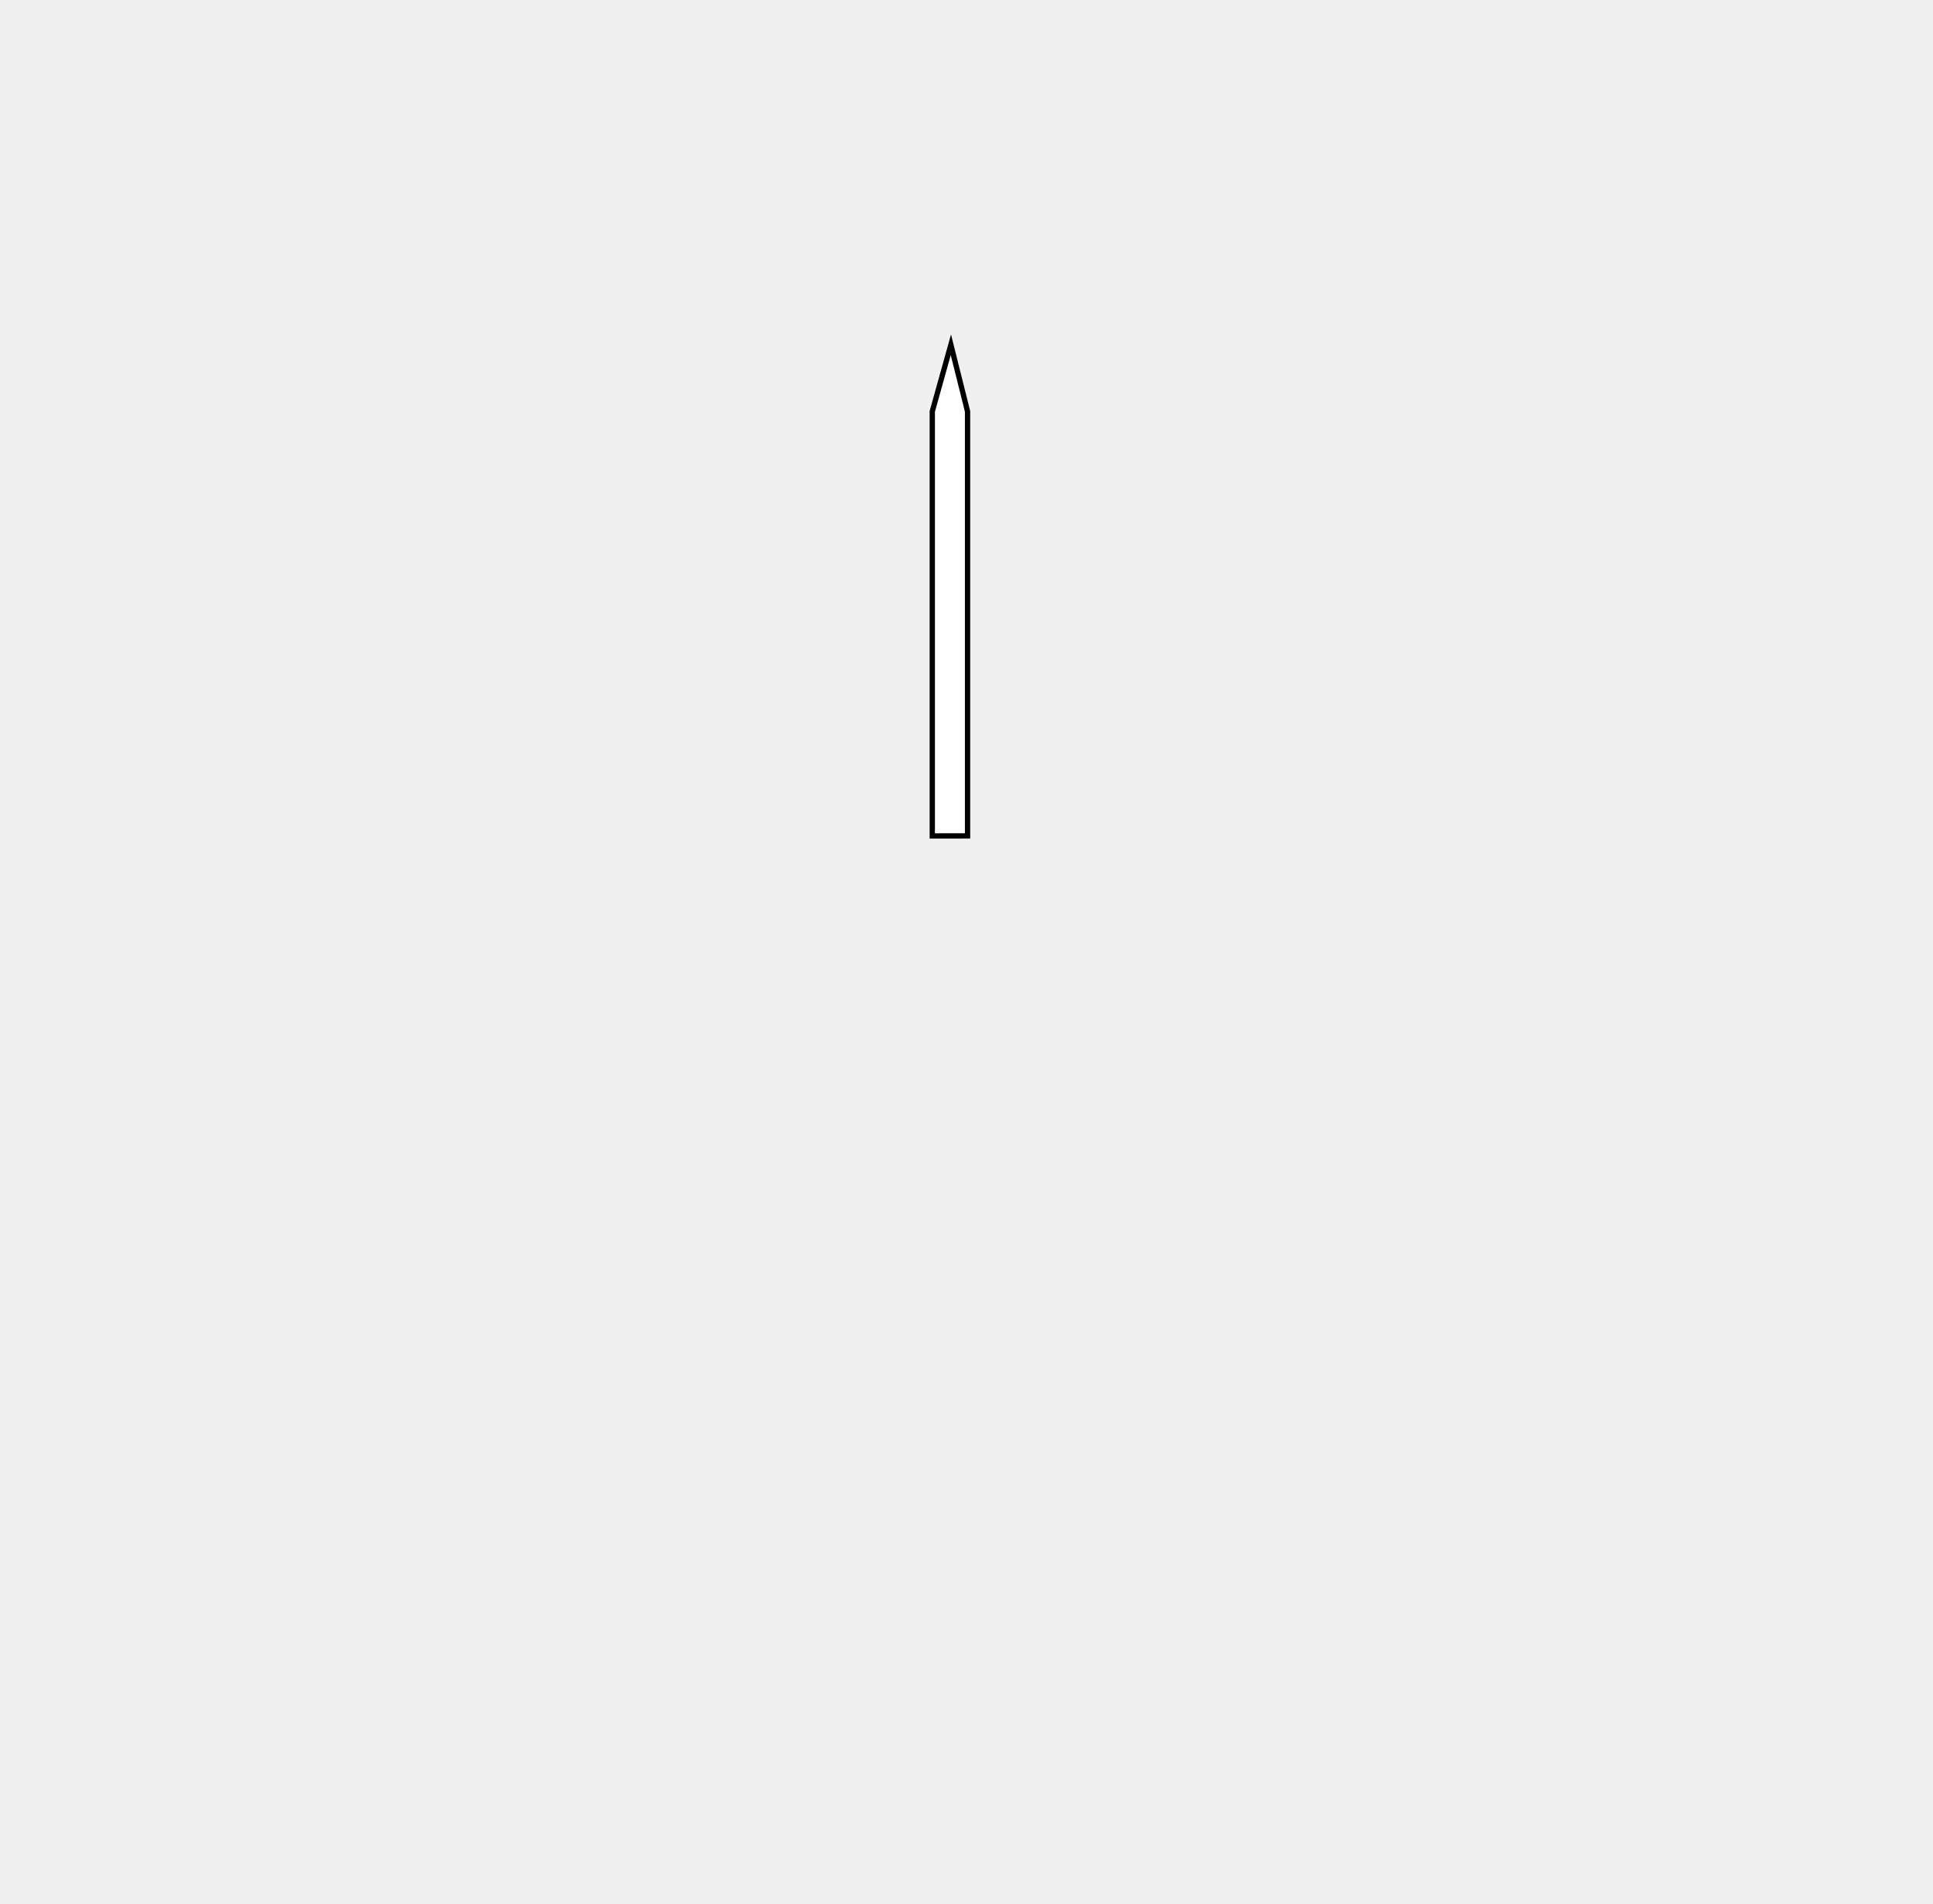
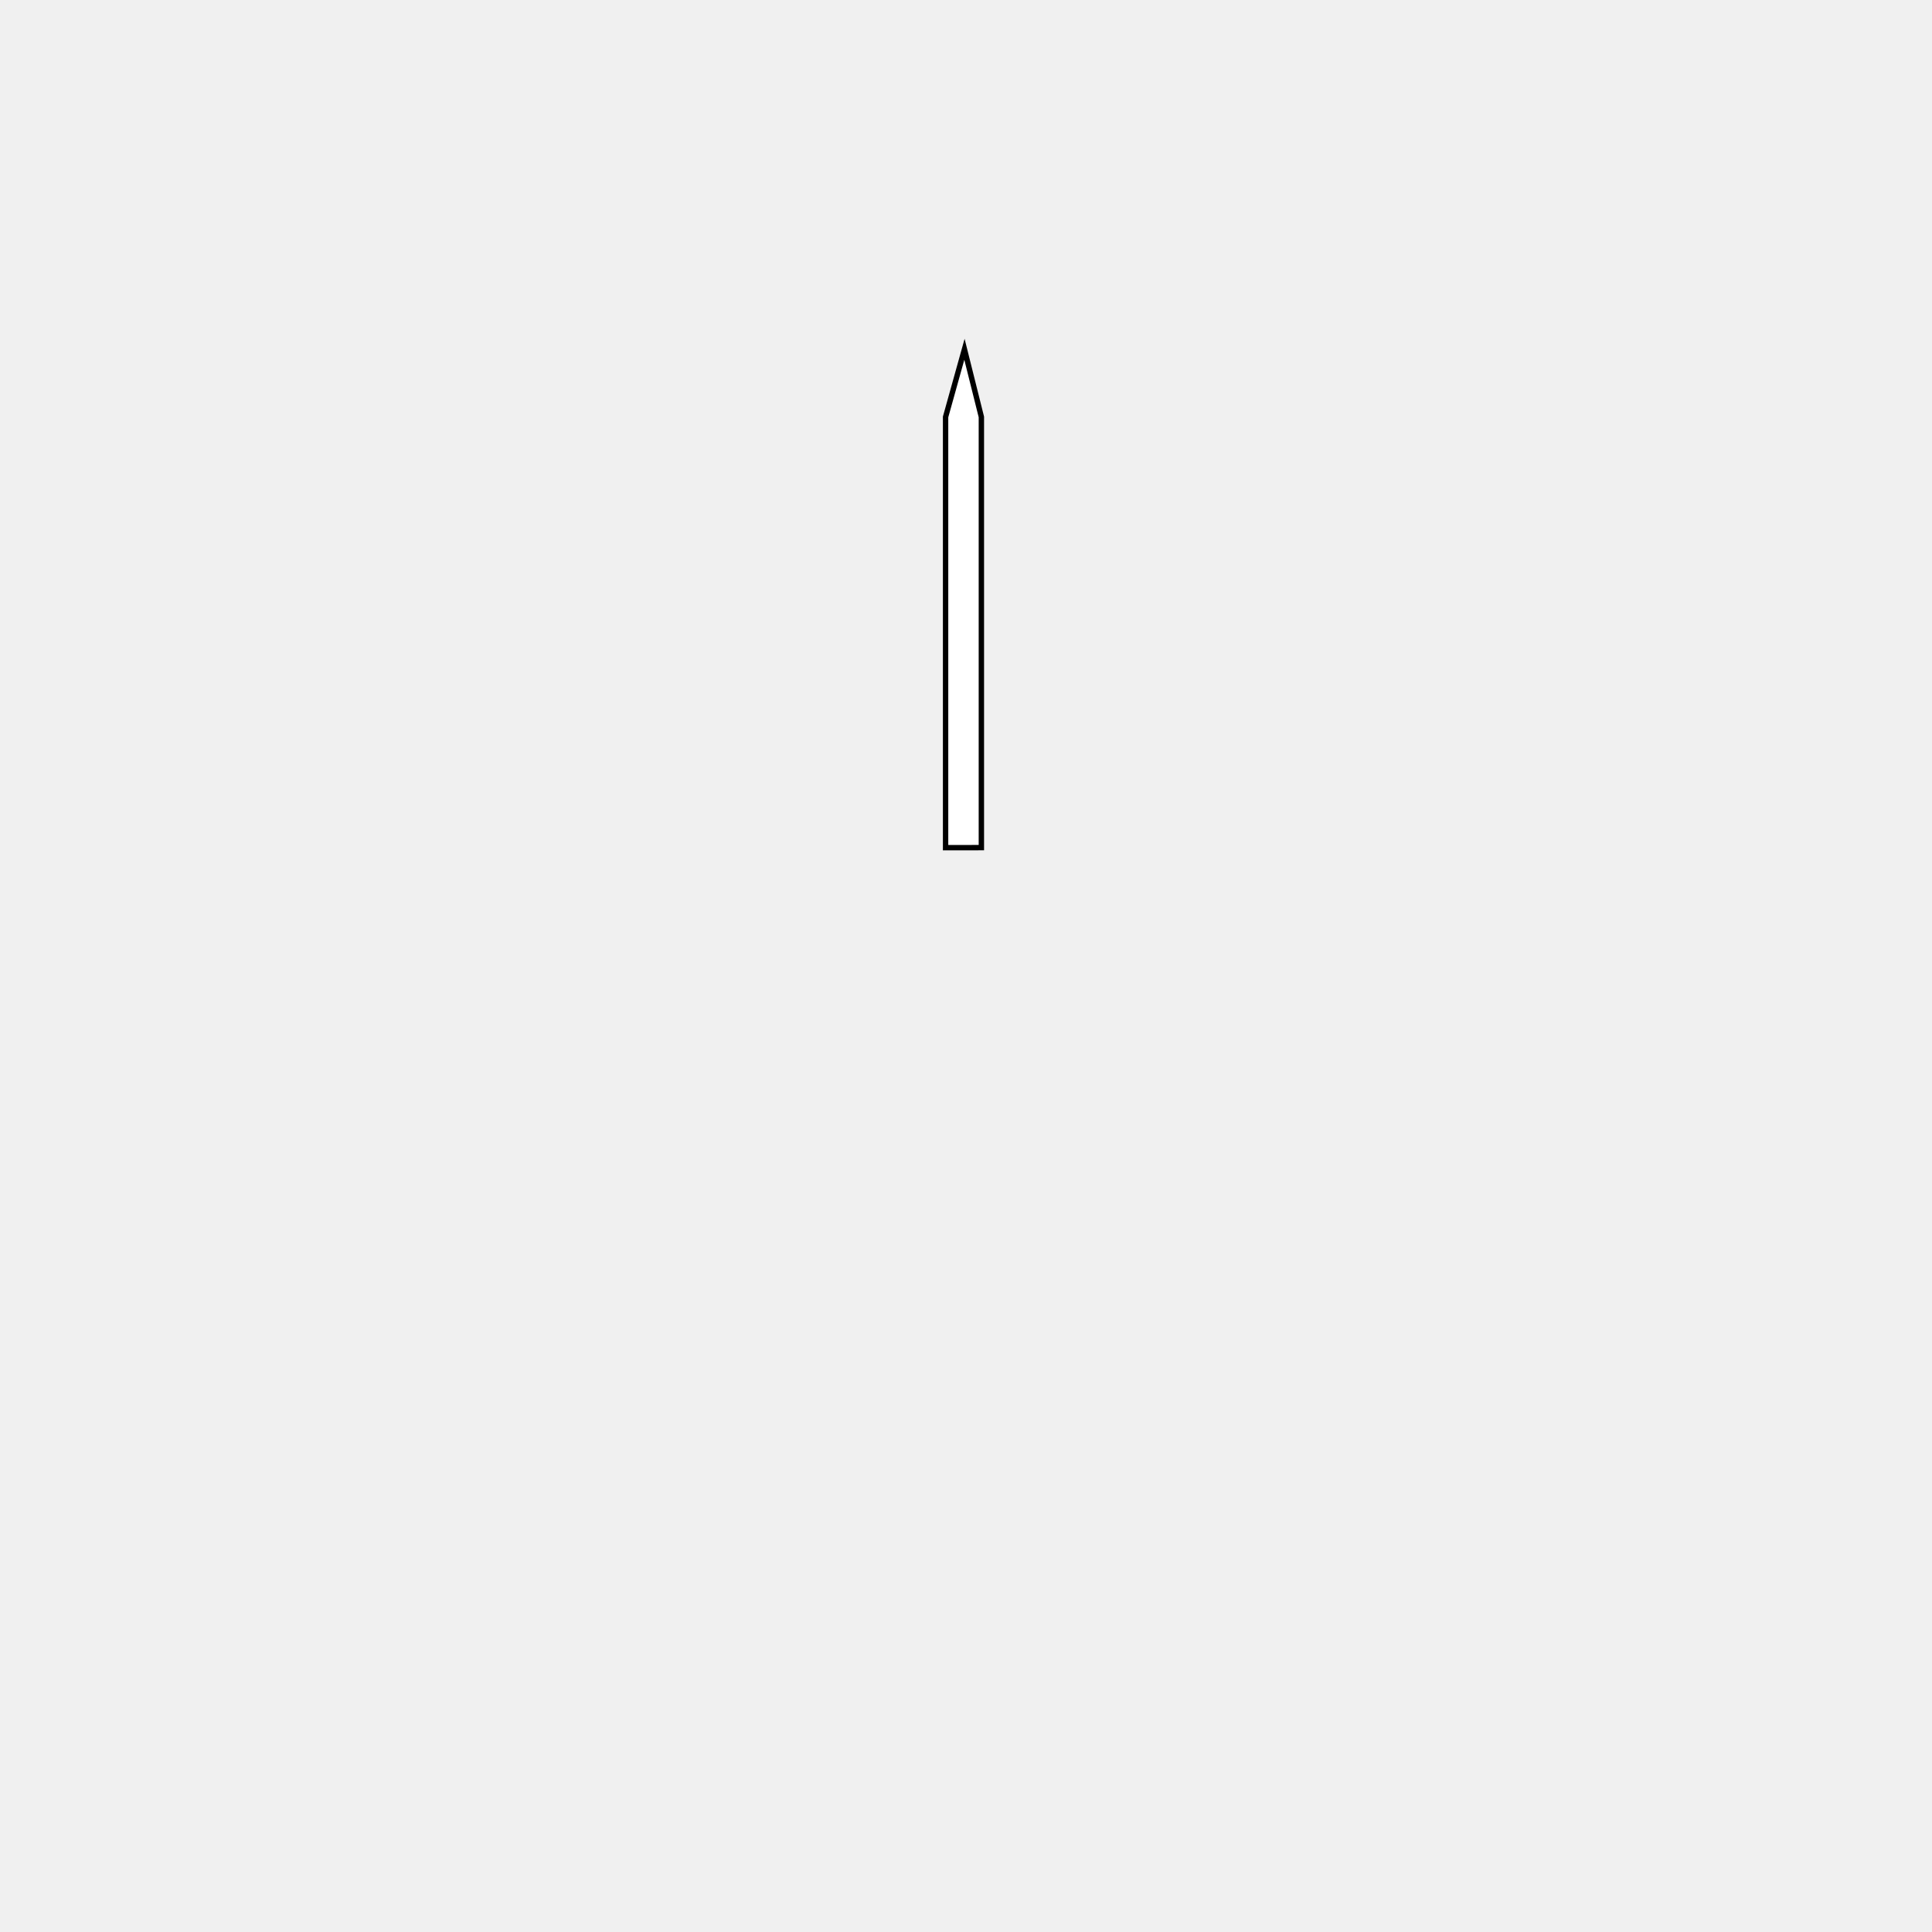
- <svg xmlns="http://www.w3.org/2000/svg" version="1.1" x="0px" y="0px" width="182.707px" height="180px" viewBox="0 0 182.707 180" enable-background="new 0 0 182.707 180" xml:space="preserve">
+ <svg xmlns="http://www.w3.org/2000/svg" version="1.1" x="0px" y="0px" width="180px" height="180px" viewBox="0 0 180 180" enable-background="new 0 0 180 180" xml:space="preserve">
  <g id="base" display="none">
-     <polygon display="inline" fill="#414042" points="62.899,174.151 18.804,142.115 1.961,90.279 18.804,38.442 62.899,6.405    117.402,6.405 161.497,38.442 178.34,90.279 161.497,142.115 117.402,174.151  " />
-     <circle display="inline" stroke="#282829" stroke-width="5" stroke-miterlimit="10" cx="89.716" cy="90.362" r="70.168" />
+     <polygon display="inline" fill="#414042" points="62.947,173.631 18.852,141.595 2.009,89.759 18.852,37.922 62.947,5.885    117.45,5.885 161.544,37.922 178.388,89.759 161.544,141.595 117.45,173.631  " />
+     <circle display="inline" stroke="#282829" stroke-width="5" stroke-miterlimit="10" cx="89.764" cy="89.842" r="70.168" />
    <g display="inline">
-       <path fill="none" stroke="#FFFFFF" stroke-width="1.5" stroke-miterlimit="10" d="M51.616,37.709" />
-       <path fill="none" stroke="#FFFFFF" stroke-width="1.5" stroke-miterlimit="10" d="M128.39,143.375" />
-       <line fill="none" stroke="#FFFFFF" stroke-width="0.5" stroke-miterlimit="10" x1="134.708" y1="138.147" x2="45.296" y2="42.937" />
-       <line fill="none" stroke="#FFFFFF" stroke-width="0.5" stroke-miterlimit="10" x1="140.321" y1="132.169" x2="39.681" y2="48.915" />
-       <line fill="none" stroke="#FFFFFF" stroke-width="0.5" stroke-miterlimit="10" x1="145.142" y1="125.535" x2="34.86" y2="55.55" />
-       <line fill="none" stroke="#FFFFFF" stroke-width="0.5" stroke-miterlimit="10" x1="149.092" y1="118.348" x2="30.909" y2="62.738" />
-       <path fill="none" stroke="#FFFFFF" stroke-width="1.5" stroke-miterlimit="10" d="M27.89,70.363" />
-       <path fill="none" stroke="#FFFFFF" stroke-width="1.5" stroke-miterlimit="10" d="M152.112,110.723" />
-       <line fill="none" stroke="#FFFFFF" stroke-width="0.5" stroke-miterlimit="10" x1="121.467" y1="147.769" x2="58.541" y2="33.314" />
-       <line fill="none" stroke="#FFFFFF" stroke-width="0.5" stroke-miterlimit="10" x1="154.152" y1="102.779" x2="25.85" y2="78.307" />
-       <line fill="none" stroke="#FFFFFF" stroke-width="0.5" stroke-miterlimit="10" x1="155.179" y1="94.641" x2="24.822" y2="86.443" />
-       <line fill="none" stroke="#FFFFFF" stroke-width="0.5" stroke-miterlimit="10" x1="155.179" y1="86.439" x2="24.822" y2="94.644" />
-       <path fill="none" stroke="#FFFFFF" stroke-miterlimit="10" d="M27.89,110.724" />
-       <path fill="none" stroke="#FFFFFF" stroke-miterlimit="10" d="M152.112,70.358" />
-       <line fill="none" stroke="#FFFFFF" stroke-width="0.5" stroke-miterlimit="10" x1="154.152" y1="78.302" x2="25.85" y2="102.78" />
-       <line fill="none" stroke="#FFFFFF" stroke-width="0.5" stroke-miterlimit="10" x1="149.092" y1="62.733" x2="30.909" y2="118.349" />
-       <line fill="none" stroke="#FFFFFF" stroke-width="0.5" stroke-miterlimit="10" x1="145.142" y1="55.546" x2="34.86" y2="125.536" />
-       <line fill="none" stroke="#FFFFFF" stroke-width="0.5" stroke-miterlimit="10" x1="140.319" y1="48.912" x2="39.681" y2="132.171" />
-       <line fill="none" stroke="#FFFFFF" stroke-width="0.5" stroke-miterlimit="10" x1="134.704" y1="42.934" x2="45.294" y2="138.15" />
-       <path fill="none" stroke="#FFFFFF" stroke-width="0.5" stroke-miterlimit="10" d="M51.612,143.378" />
-       <line fill="none" stroke="#FFFFFF" stroke-width="0.5" stroke-miterlimit="10" x1="121.458" y1="33.313" x2="58.536" y2="147.774" />
-       <line fill="none" stroke="#FFFFFF" stroke-width="0.5" stroke-miterlimit="10" x1="114.038" y1="29.823" x2="65.957" y2="151.267" />
-       <line fill="none" stroke="#FFFFFF" stroke-width="0.5" stroke-miterlimit="10" x1="106.238" y1="27.288" x2="73.756" y2="153.801" />
-       <line fill="none" stroke="#FFFFFF" stroke-width="0.5" stroke-miterlimit="10" x1="98.182" y1="25.751" x2="81.812" y2="155.338" />
-       <line fill="none" stroke="#FFFFFF" stroke-width="0.5" stroke-miterlimit="10" x1="65.958" y1="29.826" x2="114.036" y2="151.271" />
-       <path fill="none" stroke="#FFFFFF" stroke-width="0.5" stroke-miterlimit="10" d="M89.996,155.854" />
-       <path fill="none" stroke="#FFFFFF" stroke-width="0.5" stroke-miterlimit="10" d="M89.998,25.238" />
-       <line fill="none" stroke="#FFFFFF" stroke-width="0.5" stroke-miterlimit="10" x1="98.19" y1="155.343" x2="81.825" y2="25.75" />
-       <line fill="none" stroke="#FFFFFF" stroke-width="0.5" stroke-miterlimit="10" x1="73.758" y1="27.291" x2="106.236" y2="153.804" />
+       <path fill="none" stroke="#FFFFFF" stroke-width="1.5" stroke-miterlimit="10" d="M51.664,37.189" />
+       <path fill="none" stroke="#FFFFFF" stroke-width="1.5" stroke-miterlimit="10" d="M128.438,142.855" />
+       <line fill="none" stroke="#FFFFFF" stroke-width="0.5" stroke-miterlimit="10" x1="134.755" y1="137.627" x2="45.344" y2="42.417" />
+       <line fill="none" stroke="#FFFFFF" stroke-width="0.5" stroke-miterlimit="10" x1="140.369" y1="131.649" x2="39.729" y2="48.395" />
+       <line fill="none" stroke="#FFFFFF" stroke-width="0.5" stroke-miterlimit="10" x1="145.189" y1="125.015" x2="34.908" y2="55.03" />
+       <line fill="none" stroke="#FFFFFF" stroke-width="0.5" stroke-miterlimit="10" x1="149.14" y1="117.828" x2="30.957" y2="62.218" />
+       <path fill="none" stroke="#FFFFFF" stroke-width="1.5" stroke-miterlimit="10" d="M27.938,69.843" />
+       <path fill="none" stroke="#FFFFFF" stroke-width="1.5" stroke-miterlimit="10" d="M152.16,110.203" />
+       <line fill="none" stroke="#FFFFFF" stroke-width="0.5" stroke-miterlimit="10" x1="121.515" y1="147.249" x2="58.588" y2="32.794" />
+       <line fill="none" stroke="#FFFFFF" stroke-width="0.5" stroke-miterlimit="10" x1="154.2" y1="102.259" x2="25.898" y2="77.787" />
+       <line fill="none" stroke="#FFFFFF" stroke-width="0.5" stroke-miterlimit="10" x1="155.227" y1="94.121" x2="24.87" y2="85.923" />
+       <line fill="none" stroke="#FFFFFF" stroke-width="0.5" stroke-miterlimit="10" x1="155.227" y1="85.919" x2="24.87" y2="94.124" />
+       <path fill="none" stroke="#FFFFFF" stroke-miterlimit="10" d="M27.938,110.204" />
+       <path fill="none" stroke="#FFFFFF" stroke-miterlimit="10" d="M152.16,69.838" />
+       <line fill="none" stroke="#FFFFFF" stroke-width="0.5" stroke-miterlimit="10" x1="154.2" y1="77.782" x2="25.898" y2="102.26" />
+       <line fill="none" stroke="#FFFFFF" stroke-width="0.5" stroke-miterlimit="10" x1="149.14" y1="62.213" x2="30.957" y2="117.829" />
+       <line fill="none" stroke="#FFFFFF" stroke-width="0.5" stroke-miterlimit="10" x1="145.189" y1="55.026" x2="34.908" y2="125.016" />
+       <line fill="none" stroke="#FFFFFF" stroke-width="0.5" stroke-miterlimit="10" x1="140.367" y1="48.392" x2="39.729" y2="131.651" />
+       <line fill="none" stroke="#FFFFFF" stroke-width="0.5" stroke-miterlimit="10" x1="134.751" y1="42.414" x2="45.342" y2="137.63" />
+       <path fill="none" stroke="#FFFFFF" stroke-width="0.5" stroke-miterlimit="10" d="M51.66,142.858" />
+       <line fill="none" stroke="#FFFFFF" stroke-width="0.5" stroke-miterlimit="10" x1="121.506" y1="32.793" x2="58.583" y2="147.254" />
+       <line fill="none" stroke="#FFFFFF" stroke-width="0.5" stroke-miterlimit="10" x1="114.085" y1="29.303" x2="66.004" y2="150.747" />
+       <line fill="none" stroke="#FFFFFF" stroke-width="0.5" stroke-miterlimit="10" x1="106.286" y1="26.768" x2="73.804" y2="153.281" />
+       <line fill="none" stroke="#FFFFFF" stroke-width="0.5" stroke-miterlimit="10" x1="98.23" y1="25.231" x2="81.859" y2="154.818" />
+       <line fill="none" stroke="#FFFFFF" stroke-width="0.5" stroke-miterlimit="10" x1="66.006" y1="29.306" x2="114.083" y2="150.75" />
+       <path fill="none" stroke="#FFFFFF" stroke-width="0.5" stroke-miterlimit="10" d="M90.044,155.333" />
+       <path fill="none" stroke="#FFFFFF" stroke-width="0.5" stroke-miterlimit="10" d="M90.046,24.718" />
+       <line fill="none" stroke="#FFFFFF" stroke-width="0.5" stroke-miterlimit="10" x1="98.238" y1="154.823" x2="81.873" y2="25.23" />
+       <line fill="none" stroke="#FFFFFF" stroke-width="0.5" stroke-miterlimit="10" x1="73.806" y1="26.771" x2="106.284" y2="153.284" />
    </g>
-     <circle display="inline" cx="89.826" cy="90.021" r="59.646" />
+     <circle display="inline" cx="89.874" cy="89.501" r="59.646" />
    <g display="inline">
-       <line fill="none" stroke="#FFFFFF" stroke-width="1.5" stroke-miterlimit="10" x1="128.344" y1="143.191" x2="51.57" y2="37.525" />
-       <path fill="none" stroke="#FFFFFF" stroke-width="1.5" stroke-miterlimit="10" d="M45.25,42.753" />
-       <path fill="none" stroke="#FFFFFF" stroke-width="1.5" stroke-miterlimit="10" d="M134.662,137.963" />
-       <path fill="none" stroke="#FFFFFF" stroke-width="1.5" stroke-miterlimit="10" d="M39.635,48.731" />
-       <path fill="none" stroke="#FFFFFF" stroke-width="1.5" stroke-miterlimit="10" d="M140.275,131.985" />
-       <path fill="none" stroke="#FFFFFF" stroke-width="1.5" stroke-miterlimit="10" d="M34.814,55.366" />
-       <path fill="none" stroke="#FFFFFF" stroke-width="1.5" stroke-miterlimit="10" d="M145.096,125.351" />
-       <path fill="none" stroke="#FFFFFF" stroke-width="1.5" stroke-miterlimit="10" d="M30.864,62.554" />
-       <path fill="none" stroke="#FFFFFF" stroke-width="1.5" stroke-miterlimit="10" d="M149.046,118.165" />
-       <line fill="none" stroke="#FFFFFF" stroke-width="1.5" stroke-miterlimit="10" x1="152.066" y1="110.539" x2="27.844" y2="70.18" />
-       <path fill="none" stroke="#FFFFFF" stroke-width="1.5" stroke-miterlimit="10" d="M58.495,33.131" />
-       <path fill="none" stroke="#FFFFFF" stroke-width="1.5" stroke-miterlimit="10" d="M121.421,147.585" />
-       <path fill="none" stroke="#FFFFFF" stroke-width="1.5" stroke-miterlimit="10" d="M25.805,78.124" />
-       <path fill="none" stroke="#FFFFFF" stroke-width="1.5" stroke-miterlimit="10" d="M154.107,102.595" />
-       <path fill="none" stroke="#FFFFFF" stroke-width="1.5" stroke-miterlimit="10" d="M24.777,86.26" />
-       <path fill="none" stroke="#FFFFFF" stroke-width="1.5" stroke-miterlimit="10" d="M155.134,94.458" />
-       <path fill="none" stroke="#FFFFFF" stroke-width="1.5" stroke-miterlimit="10" d="M24.777,94.46" />
-       <path fill="none" stroke="#FFFFFF" stroke-width="1.5" stroke-miterlimit="10" d="M155.134,86.256" />
-       <line fill="none" stroke="#FFFFFF" stroke-width="1.5" stroke-miterlimit="10" x1="152.066" y1="70.175" x2="27.844" y2="110.54" />
-       <path fill="none" stroke="#FFFFFF" stroke-width="1.5" stroke-miterlimit="10" d="M25.805,102.597" />
-       <path fill="none" stroke="#FFFFFF" stroke-width="1.5" stroke-miterlimit="10" d="M154.107,78.119" />
-       <path fill="none" stroke="#FFFFFF" stroke-width="1.5" stroke-miterlimit="10" d="M30.864,118.166" />
-       <path fill="none" stroke="#FFFFFF" stroke-width="1.5" stroke-miterlimit="10" d="M149.046,62.549" />
-       <path fill="none" stroke="#FFFFFF" stroke-width="1.5" stroke-miterlimit="10" d="M34.814,125.352" />
-       <path fill="none" stroke="#FFFFFF" stroke-width="1.5" stroke-miterlimit="10" d="M145.096,55.362" />
-       <path fill="none" stroke="#FFFFFF" stroke-width="1.5" stroke-miterlimit="10" d="M39.635,131.987" />
-       <path fill="none" stroke="#FFFFFF" stroke-width="1.5" stroke-miterlimit="10" d="M140.273,48.728" />
-       <path fill="none" stroke="#FFFFFF" stroke-width="1.5" stroke-miterlimit="10" d="M45.249,137.966" />
-       <path fill="none" stroke="#FFFFFF" stroke-width="1.5" stroke-miterlimit="10" d="M134.658,42.75" />
-       <line fill="none" stroke="#FFFFFF" stroke-width="1.5" stroke-miterlimit="10" x1="128.338" y1="37.523" x2="51.566" y2="143.195" />
-       <path fill="none" stroke="#FFFFFF" stroke-width="1.5" stroke-miterlimit="10" d="M58.49,147.59" />
-       <path fill="none" stroke="#FFFFFF" stroke-width="1.5" stroke-miterlimit="10" d="M121.413,33.13" />
-       <path fill="none" stroke="#FFFFFF" stroke-width="1.5" stroke-miterlimit="10" d="M65.911,151.083" />
-       <path fill="none" stroke="#FFFFFF" stroke-width="1.5" stroke-miterlimit="10" d="M113.992,29.639" />
-       <path fill="none" stroke="#FFFFFF" stroke-width="1.5" stroke-miterlimit="10" d="M73.71,153.618" />
-       <path fill="none" stroke="#FFFFFF" stroke-width="1.5" stroke-miterlimit="10" d="M106.192,27.104" />
-       <path fill="none" stroke="#FFFFFF" stroke-width="1.5" stroke-miterlimit="10" d="M81.766,155.154" />
-       <path fill="none" stroke="#FFFFFF" stroke-width="1.5" stroke-miterlimit="10" d="M98.137,25.568" />
-       <path fill="none" stroke="#FFFFFF" stroke-width="1.5" stroke-miterlimit="10" d="M113.99,151.087" />
-       <path fill="none" stroke="#FFFFFF" stroke-width="1.5" stroke-miterlimit="10" d="M65.913,29.642" />
-       <line fill="none" stroke="#FFFFFF" stroke-width="1.5" stroke-miterlimit="10" x1="89.953" y1="25.054" x2="89.951" y2="155.67" />
-       <path fill="none" stroke="#FFFFFF" stroke-width="1.5" stroke-miterlimit="10" d="M81.78,25.567" />
-       <path fill="none" stroke="#FFFFFF" stroke-width="1.5" stroke-miterlimit="10" d="M98.145,155.159" />
-       <path fill="none" stroke="#FFFFFF" stroke-width="1.5" stroke-miterlimit="10" d="M106.19,153.621" />
-       <path fill="none" stroke="#FFFFFF" stroke-width="1.5" stroke-miterlimit="10" d="M73.712,27.107" />
+       <line fill="none" stroke="#FFFFFF" stroke-width="1.5" stroke-miterlimit="10" x1="128.392" y1="142.671" x2="51.618" y2="37.005" />
+       <path fill="none" stroke="#FFFFFF" stroke-width="1.5" stroke-miterlimit="10" d="M45.298,42.233" />
+       <path fill="none" stroke="#FFFFFF" stroke-width="1.5" stroke-miterlimit="10" d="M134.71,137.443" />
+       <path fill="none" stroke="#FFFFFF" stroke-width="1.5" stroke-miterlimit="10" d="M39.683,48.211" />
+       <path fill="none" stroke="#FFFFFF" stroke-width="1.5" stroke-miterlimit="10" d="M140.323,131.465" />
+       <path fill="none" stroke="#FFFFFF" stroke-width="1.5" stroke-miterlimit="10" d="M34.862,54.846" />
+       <path fill="none" stroke="#FFFFFF" stroke-width="1.5" stroke-miterlimit="10" d="M145.144,124.831" />
+       <path fill="none" stroke="#FFFFFF" stroke-width="1.5" stroke-miterlimit="10" d="M30.912,62.034" />
+       <path fill="none" stroke="#FFFFFF" stroke-width="1.5" stroke-miterlimit="10" d="M149.094,117.645" />
+       <line fill="none" stroke="#FFFFFF" stroke-width="1.5" stroke-miterlimit="10" x1="152.114" y1="110.019" x2="27.892" y2="69.66" />
+       <path fill="none" stroke="#FFFFFF" stroke-width="1.5" stroke-miterlimit="10" d="M58.543,32.611" />
+       <path fill="none" stroke="#FFFFFF" stroke-width="1.5" stroke-miterlimit="10" d="M121.469,147.065" />
+       <path fill="none" stroke="#FFFFFF" stroke-width="1.5" stroke-miterlimit="10" d="M25.853,77.604" />
+       <path fill="none" stroke="#FFFFFF" stroke-width="1.5" stroke-miterlimit="10" d="M154.155,102.075" />
+       <path fill="none" stroke="#FFFFFF" stroke-width="1.5" stroke-miterlimit="10" d="M24.825,85.74" />
+       <path fill="none" stroke="#FFFFFF" stroke-width="1.5" stroke-miterlimit="10" d="M155.182,93.938" />
+       <path fill="none" stroke="#FFFFFF" stroke-width="1.5" stroke-miterlimit="10" d="M24.825,93.94" />
+       <path fill="none" stroke="#FFFFFF" stroke-width="1.5" stroke-miterlimit="10" d="M155.182,85.736" />
+       <line fill="none" stroke="#FFFFFF" stroke-width="1.5" stroke-miterlimit="10" x1="152.114" y1="69.655" x2="27.892" y2="110.02" />
+       <path fill="none" stroke="#FFFFFF" stroke-width="1.5" stroke-miterlimit="10" d="M25.853,102.077" />
+       <path fill="none" stroke="#FFFFFF" stroke-width="1.5" stroke-miterlimit="10" d="M154.155,77.599" />
+       <path fill="none" stroke="#FFFFFF" stroke-width="1.5" stroke-miterlimit="10" d="M30.912,117.646" />
+       <path fill="none" stroke="#FFFFFF" stroke-width="1.5" stroke-miterlimit="10" d="M149.094,62.029" />
+       <path fill="none" stroke="#FFFFFF" stroke-width="1.5" stroke-miterlimit="10" d="M34.862,124.832" />
+       <path fill="none" stroke="#FFFFFF" stroke-width="1.5" stroke-miterlimit="10" d="M145.144,54.842" />
+       <path fill="none" stroke="#FFFFFF" stroke-width="1.5" stroke-miterlimit="10" d="M39.683,131.467" />
+       <path fill="none" stroke="#FFFFFF" stroke-width="1.5" stroke-miterlimit="10" d="M140.321,48.208" />
+       <path fill="none" stroke="#FFFFFF" stroke-width="1.5" stroke-miterlimit="10" d="M45.296,137.446" />
+       <path fill="none" stroke="#FFFFFF" stroke-width="1.5" stroke-miterlimit="10" d="M134.706,42.23" />
+       <line fill="none" stroke="#FFFFFF" stroke-width="1.5" stroke-miterlimit="10" x1="128.386" y1="37.003" x2="51.614" y2="142.675" />
+       <path fill="none" stroke="#FFFFFF" stroke-width="1.5" stroke-miterlimit="10" d="M58.538,147.07" />
+       <path fill="none" stroke="#FFFFFF" stroke-width="1.5" stroke-miterlimit="10" d="M121.46,32.61" />
+       <path fill="none" stroke="#FFFFFF" stroke-width="1.5" stroke-miterlimit="10" d="M65.959,150.563" />
+       <path fill="none" stroke="#FFFFFF" stroke-width="1.5" stroke-miterlimit="10" d="M114.04,29.119" />
+       <path fill="none" stroke="#FFFFFF" stroke-width="1.5" stroke-miterlimit="10" d="M73.758,153.098" />
+       <path fill="none" stroke="#FFFFFF" stroke-width="1.5" stroke-miterlimit="10" d="M106.24,26.584" />
+       <path fill="none" stroke="#FFFFFF" stroke-width="1.5" stroke-miterlimit="10" d="M81.814,154.634" />
+       <path fill="none" stroke="#FFFFFF" stroke-width="1.5" stroke-miterlimit="10" d="M98.185,25.048" />
+       <path fill="none" stroke="#FFFFFF" stroke-width="1.5" stroke-miterlimit="10" d="M114.038,150.567" />
+       <path fill="none" stroke="#FFFFFF" stroke-width="1.5" stroke-miterlimit="10" d="M65.961,29.122" />
+       <line fill="none" stroke="#FFFFFF" stroke-width="1.5" stroke-miterlimit="10" x1="90" y1="24.534" x2="89.999" y2="155.15" />
+       <path fill="none" stroke="#FFFFFF" stroke-width="1.5" stroke-miterlimit="10" d="M81.828,25.047" />
+       <path fill="none" stroke="#FFFFFF" stroke-width="1.5" stroke-miterlimit="10" d="M98.192,154.639" />
+       <path fill="none" stroke="#FFFFFF" stroke-width="1.5" stroke-miterlimit="10" d="M106.238,153.101" />
+       <path fill="none" stroke="#FFFFFF" stroke-width="1.5" stroke-miterlimit="10" d="M73.76,26.587" />
    </g>
-     <circle display="inline" cx="89.788" cy="89.969" r="57.706" />
+     <circle display="inline" cx="89.835" cy="89.449" r="57.706" />
    <g display="inline">
-       <circle cx="114.952" cy="167.455" r="3" />
-       <line fill="none" stroke="#383839" stroke-miterlimit="10" x1="112.903" y1="169.647" x2="117" y2="165.263" />
-       <line fill="none" stroke="#383839" stroke-miterlimit="10" x1="112.76" y1="165.407" x2="117.144" y2="169.504" />
+       <circle cx="115" cy="166.935" r="3" />
+       <line fill="none" stroke="#383839" stroke-miterlimit="10" x1="112.951" y1="169.127" x2="117.048" y2="164.743" />
+       <line fill="none" stroke="#383839" stroke-miterlimit="10" x1="112.808" y1="164.887" x2="117.191" y2="168.984" />
    </g>
    <g display="inline">
-       <circle cx="64.893" cy="13.096" r="3" />
-       <line fill="none" stroke="#383839" stroke-miterlimit="10" x1="62.079" y1="12.058" x2="67.708" y2="14.135" />
-       <line fill="none" stroke="#383839" stroke-miterlimit="10" x1="65.932" y1="10.282" x2="63.854" y2="15.911" />
+       <circle cx="64.941" cy="12.576" r="3" />
+       <line fill="none" stroke="#383839" stroke-miterlimit="10" x1="62.126" y1="11.538" x2="67.755" y2="13.615" />
+       <line fill="none" stroke="#383839" stroke-miterlimit="10" x1="65.979" y1="9.762" x2="63.902" y2="15.391" />
    </g>
    <g display="inline">
-       <circle cx="65.911" cy="167.456" r="3" />
-       <line fill="none" stroke="#383839" stroke-miterlimit="10" x1="64.568" y1="170.139" x2="67.253" y2="164.772" />
-       <line fill="none" stroke="#383839" stroke-miterlimit="10" x1="63.228" y1="166.113" x2="68.594" y2="168.798" />
+       <circle cx="65.959" cy="166.936" r="3" />
+       <line fill="none" stroke="#383839" stroke-miterlimit="10" x1="64.616" y1="169.619" x2="67.301" y2="164.252" />
+       <line fill="none" stroke="#383839" stroke-miterlimit="10" x1="63.275" y1="165.593" x2="68.642" y2="168.278" />
    </g>
    <g display="inline">
-       <circle cx="115.062" cy="13.096" r="3" />
-       <line fill="none" stroke="#383839" stroke-miterlimit="10" x1="113.014" y1="15.288" x2="117.111" y2="10.904" />
-       <line fill="none" stroke="#383839" stroke-miterlimit="10" x1="112.87" y1="11.048" x2="117.254" y2="15.145" />
+       <circle cx="115.11" cy="12.576" r="3" />
+       <line fill="none" stroke="#383839" stroke-miterlimit="10" x1="113.062" y1="14.768" x2="117.159" y2="10.384" />
+       <line fill="none" stroke="#383839" stroke-miterlimit="10" x1="112.918" y1="10.528" x2="117.302" y2="14.625" />
    </g>
    <g display="inline">
-       <circle cx="9.382" cy="90.002" r="3" />
-       <line fill="none" stroke="#383839" stroke-miterlimit="10" x1="6.588" y1="91.094" x2="12.176" y2="88.91" />
-       <line fill="none" stroke="#383839" stroke-miterlimit="10" x1="8.29" y1="87.208" x2="10.474" y2="92.796" />
+       <circle cx="9.43" cy="89.482" r="3" />
+       <line fill="none" stroke="#383839" stroke-miterlimit="10" x1="6.636" y1="90.574" x2="12.224" y2="88.39" />
+       <line fill="none" stroke="#383839" stroke-miterlimit="10" x1="8.337" y1="86.688" x2="10.522" y2="92.276" />
    </g>
    <g display="inline">
-       <circle cx="171.089" cy="90.722" r="3" />
-       <line fill="none" stroke="#383839" stroke-miterlimit="10" x1="168.751" y1="88.842" x2="173.427" y2="92.602" />
-       <line fill="none" stroke="#383839" stroke-miterlimit="10" x1="172.969" y1="88.384" x2="169.209" y2="93.06" />
+       <circle cx="171.137" cy="90.202" r="3" />
+       <line fill="none" stroke="#383839" stroke-miterlimit="10" x1="168.799" y1="88.322" x2="173.475" y2="92.082" />
+       <line fill="none" stroke="#383839" stroke-miterlimit="10" x1="173.017" y1="87.864" x2="169.257" y2="92.54" />
    </g>
  </g>
  <g id="_x31_0_000_bottom" display="none">
-     <path display="inline" fill="#FFF200" d="M111.771,118.351c-6.023,4.689-13.597,7.482-21.821,7.482   c-8.333,0-15.996-2.866-22.057-7.667l21.894-28.159L111.771,118.351z" />
-     <circle display="inline" cx="89.754" cy="90.279" r="20.08" />
-     <polyline display="inline" fill="#FFFFFF" points="82.124,23.956 97.631,23.956 89.865,33.599  " />
-     <path display="inline" d="M95.123,103.601l22.787,22.787l-2.933,0.684l-22.63-22.63l3.243,0.072 M89.503,104.513l-3.243-0.072   l22.63,22.63l2.932-0.684l-22.787-22.787 M83.417,104.513l-3.243-0.072l22.631,22.63l2.932-0.684l-22.787-22.787 M77.33,104.513   l-3.243-0.072l22.63,22.63l2.933-0.684l-22.787-22.787 M71.243,104.513L68,104.441l22.63,22.63l2.933-0.684l-22.787-22.787    M65.157,104.513l-3.243-0.072l22.631,22.63l2.932-0.684l-22.787-22.787 M101.677,104.513l-3.243-0.072l22.63,22.63l2.933-0.684   l-22.787-22.787 M59.07,104.513l-3.243-0.072l22.631,22.63l2.932-0.684l-22.787-22.787 M52.983,104.513l-3.243-0.072l22.63,22.63   l2.933-0.684l-22.787-22.787" />
+     <path display="inline" fill="#FFF200" d="M111.819,117.831c-6.023,4.689-13.597,7.482-21.821,7.482   c-8.333,0-15.996-2.866-22.057-7.667l21.894-28.159L111.819,117.831z" />
+     <circle display="inline" cx="89.802" cy="89.759" r="20.08" />
+     <polyline display="inline" fill="#FFFFFF" points="82.172,23.436 97.679,23.436 89.913,33.079  " />
+     <path display="inline" d="M95.171,103.081l22.787,22.787l-2.933,0.684l-22.63-22.63l3.243,0.072 M89.551,103.993l-3.243-0.072   l22.63,22.63l2.932-0.684l-22.787-22.787 M83.464,103.993l-3.243-0.072l22.631,22.63l2.932-0.684l-22.787-22.787 M77.378,103.993   l-3.243-0.072l22.63,22.63l2.933-0.684L76.91,103.081 M71.291,103.993l-3.243-0.072l22.63,22.63l2.933-0.684l-22.787-22.787    M65.205,103.993l-3.243-0.072l22.631,22.63l2.932-0.684l-22.787-22.787 M101.725,103.993l-3.243-0.072l22.63,22.63l2.933-0.684   l-22.787-22.787 M59.118,103.993l-3.243-0.072l22.631,22.63l2.932-0.684L58.65,103.081 M53.031,103.993l-3.243-0.072l22.63,22.63   l2.933-0.684l-22.787-22.787" />
  </g>
  <g id="_x31_0_000_top" display="none">
-     <polygon display="inline" points="89.832,89.976 73.666,129.489 41.163,105.429 37.38,73.775 58.631,48.324 84.198,40.431    113.992,47.64 128.338,62.724 136.413,70.363 138.413,84.679 136.913,103.601 128.338,115.336 107.108,131.069  " />
+     <polygon display="inline" points="89.88,89.456 73.713,128.969 41.211,104.909 37.428,73.255 58.679,47.804 84.246,39.911    114.04,47.12 128.386,62.204 136.461,69.843 138.461,84.159 136.961,103.081 128.386,114.816 107.156,130.549  " />
  </g>
  <g id="text" display="none">
    <g display="inline">
      <g>
-         <path fill="#FFFFFF" d="M90.801,35.295c0.475,0.076,1.03,0.301,1.667,0.674s1.089,0.882,1.356,1.526s0.432,1.239,0.492,1.784     s0.094,1.137,0.1,1.775s-0.07,1.274-0.229,1.907s-0.497,1.236-1.017,1.811c-1.25,1.281-2.838,1.672-4.764,1.172     c-1.816-0.738-2.766-2.209-2.848-4.412c-0.02-0.07-0.035-0.359-0.047-0.867s0.027-1.011,0.117-1.509s0.262-1.022,0.516-1.573     s0.563-0.984,0.929-1.301s0.721-0.553,1.066-0.709s0.757-0.261,1.233-0.313S90.327,35.219,90.801,35.295z M89.58,37.237     c-1.703,0.449-2.404,1.986-2.104,4.611c0.215,1.285,0.812,2.053,1.793,2.303c0.594,0.246,1.219,0.193,1.875-0.158     c0.605-0.379,0.964-0.922,1.075-1.629s0.167-1.3,0.167-1.778s-0.104-1.128-0.313-1.948S91.033,37.351,89.58,37.237z" />
+         <path fill="#FFFFFF" d="M91.387,35.244c0.475,0.076,1.03,0.301,1.667,0.674s1.089,0.882,1.356,1.526s0.432,1.239,0.492,1.784     s0.094,1.137,0.1,1.775s-0.07,1.274-0.229,1.907s-0.497,1.236-1.017,1.811c-1.25,1.281-2.838,1.672-4.764,1.172     c-1.816-0.738-2.766-2.209-2.848-4.412c-0.02-0.07-0.035-0.359-0.047-0.867s0.027-1.011,0.117-1.509s0.262-1.022,0.516-1.573     s0.563-0.984,0.929-1.301s0.721-0.553,1.066-0.709s0.757-0.261,1.233-0.313S90.912,35.167,91.387,35.244z M90.165,37.186     c-1.703,0.449-2.404,1.986-2.104,4.611c0.215,1.285,0.812,2.053,1.793,2.303c0.594,0.246,1.219,0.193,1.875-0.158     c0.605-0.379,0.964-0.922,1.075-1.629s0.167-1.3,0.167-1.778s-0.104-1.128-0.313-1.948S91.618,37.299,90.165,37.186z" />
      </g>
      <g>
-         <path fill="#FFFFFF" d="M116.13,43.614h2.027v10.635v0.275h-1.213h-0.123l-0.076-0.076c-0.008,0.027-0.033,0.053-0.076,0.076     h-0.551L116.13,43.614z" />
+         <path fill="#FFFFFF" d="M116.716,43.562h2.027v10.635v0.275h-1.213h-0.123l-0.076-0.076c-0.008,0.027-0.033,0.053-0.076,0.076     h-0.551L116.716,43.562z" />
      </g>
      <g>
-         <path fill="#FFFFFF" d="M133.385,69.477c1.457-1.57,3.227-1.801,5.309-0.691c0.383,0.344,0.594,0.607,0.633,0.791     c1.23,1.762,1.031,3.477-0.598,5.145l-1.857,2.256h3.322l-0.018,2.104l-7.693-0.012l4.939-6.012     c0.621-0.5,0.754-1.158,0.398-1.975c-0.406-0.789-1.105-1.08-2.098-0.873c-0.812,0.414-1.156,1.1-1.031,2.057l-1.904,0.439     c-0.188-0.391-0.252-0.84-0.193-1.348C132.665,70.619,132.928,69.992,133.385,69.477z" />
+         <path fill="#FFFFFF" d="M133.971,69.425c1.457-1.57,3.227-1.801,5.309-0.691c0.383,0.344,0.594,0.607,0.633,0.791     c1.23,1.762,1.031,3.477-0.598,5.145l-1.857,2.256h3.322l-0.018,2.104l-7.693-0.012l4.939-6.012     c0.621-0.5,0.754-1.158,0.398-1.975c-0.406-0.789-1.105-1.08-2.098-0.873c-0.812,0.414-1.156,1.1-1.031,2.057l-1.904,0.439     c-0.188-0.391-0.252-0.84-0.193-1.348C133.25,70.568,133.514,69.941,133.971,69.425z" />
      </g>
      <g>
-         <path fill="#FFFFFF" d="M140.536,97.693l-1.893,3.785c1.609,1.035,2.188,2.439,1.734,4.213c-0.07,0.301-0.168,0.585-0.293,0.853     s-0.327,0.546-0.606,0.835s-0.663,0.582-1.151,0.879c-2.195,0.789-3.994,0.17-5.396-1.857l-0.059-0.158l1.793-0.826     c0.273,0.535,0.707,0.877,1.301,1.025c0.625,0.27,1.229,0.164,1.811-0.316c0.922-1.02,0.883-2.004-0.117-2.953     c-0.625-0.336-1.32-0.375-2.086-0.117l1.652-3.311h-3.504l-0.018-2.051H140.536z" />
+         <path fill="#FFFFFF" d="M141.122,97.642l-1.893,3.785c1.609,1.035,2.188,2.439,1.734,4.213c-0.07,0.301-0.168,0.585-0.293,0.853     s-0.327,0.546-0.606,0.835s-0.663,0.582-1.151,0.879c-2.195,0.789-3.994,0.17-5.396-1.857l-0.059-0.158l1.793-0.826     c0.273,0.535,0.707,0.877,1.301,1.025c0.625,0.27,1.229,0.164,1.811-0.316c0.922-1.02,0.883-2.004-0.117-2.953     c-0.625-0.336-1.32-0.375-2.086-0.117l1.652-3.311h-3.504l-0.018-2.051H141.122z" />
      </g>
      <g>
-         <path fill="#FFFFFF" d="M121.091,121.036l1.957,0.012l0.018,6.867h1.225v1.857l-1.236-0.018l-0.006,2.15l-1.951-0.012v-2.133     l-5.994,0.006L121.091,121.036z M121.103,124.657l-2.256,3.27h2.244L121.103,124.657z" />
+         <path fill="#FFFFFF" d="M121.677,120.984l1.957,0.012l0.018,6.867h1.225v1.857l-1.236-0.018l-0.006,2.15l-1.951-0.012v-2.133     l-5.994,0.006L121.677,120.984z M121.688,124.605l-2.256,3.27h2.244L121.688,124.605z" />
      </g>
      <g>
-         <path fill="#FFFFFF" d="M92.817,130.954v2.068h-3.961l-0.182,1.184c1.719-0.074,2.98,0.498,3.785,1.717     c0.973,1.281,1.014,2.68,0.123,4.195c-0.762,1.117-1.867,1.689-3.316,1.717c-1.387-0.043-2.51-0.693-3.369-1.951l1.717-0.826     c0.496,0.82,1.283,1.135,2.361,0.943c1.238-0.582,1.594-1.527,1.066-2.836c-0.113-0.312-0.291-0.543-0.533-0.691     c-1.215-0.594-2.654-0.541-4.318,0.158l0.979-5.678H92.817z" />
+         <path fill="#FFFFFF" d="M93.403,130.902v2.068h-3.961l-0.182,1.184c1.719-0.074,2.98,0.498,3.785,1.717     c0.973,1.281,1.014,2.68,0.123,4.195c-0.762,1.117-1.867,1.689-3.316,1.717c-1.387-0.043-2.51-0.693-3.369-1.951l1.717-0.826     c0.496,0.82,1.283,1.135,2.361,0.943c1.238-0.582,1.594-1.527,1.066-2.836c-0.113-0.312-0.291-0.543-0.533-0.691     c-1.215-0.594-2.654-0.541-4.318,0.158l0.979-5.678H93.403z" />
      </g>
      <g>
-         <path fill="#FFFFFF" d="M59.703,121.715h3.334c-0.984,0.578-1.725,1.13-2.221,1.655s-0.969,1.224-1.418,2.095     c2.875-0.402,4.459,0.75,4.752,3.457c-0.004,1.145-0.473,2.084-1.406,2.818c-1.082,0.934-2.393,1.109-3.932,0.527     c-1.297-0.781-2.02-2.014-2.168-3.697c0.051-1.777,0.656-3.613,1.816-5.508c0.297-0.426,0.574-0.756,0.832-0.99     S59.687,121.719,59.703,121.715z M58.63,128.084c-0.035,0.434-0.027,0.799,0.023,1.096s0.245,0.649,0.583,1.058     s0.81,0.518,1.415,0.328s1.002-0.471,1.189-0.844s0.157-0.811-0.091-1.312s-0.706-0.779-1.374-0.832     S59.126,127.693,58.63,128.084z" />
+         <path fill="#FFFFFF" d="M60.288,121.664h3.334c-0.984,0.578-1.725,1.13-2.221,1.655s-0.969,1.224-1.418,2.095     c2.875-0.402,4.459,0.75,4.752,3.457c-0.004,1.145-0.473,2.084-1.406,2.818c-1.082,0.934-2.393,1.109-3.932,0.527     c-1.297-0.781-2.02-2.014-2.168-3.697c0.051-1.777,0.656-3.613,1.816-5.508c0.297-0.426,0.574-0.756,0.832-0.99     S60.272,121.667,60.288,121.664z M59.216,128.033c-0.035,0.434-0.027,0.799,0.023,1.096s0.245,0.649,0.583,1.058     s0.81,0.518,1.415,0.328s1.002-0.471,1.189-0.844s0.157-0.811-0.091-1.312s-0.706-0.779-1.374-0.832     S59.712,127.642,59.216,128.033z" />
      </g>
      <g>
-         <path fill="#FFFFFF" d="M39.423,100.97h7.488l-5.162,10.846h-2.326l4.359-8.836h-4.359V100.97z" />
+         <path fill="#FFFFFF" d="M40.009,100.918h7.488l-5.162,10.846h-2.326l4.359-8.836h-4.359V100.918z" />
      </g>
      <g>
-         <path fill="#FFFFFF" d="M44.703,69.559c0.68,1.223,0.58,2.479-0.299,3.768c0.715,0.562,1.125,1.359,1.23,2.391     c-0.227,2.105-1.283,3.211-3.17,3.316c-1.848,0.152-3.092-0.705-3.732-2.572c-0.172-1.16,0.189-2.18,1.084-3.059     c-0.219-0.27-0.406-0.518-0.562-0.744c-0.48-1.148-0.381-2.193,0.299-3.135c0.402-0.645,1.012-1.08,1.828-1.307     C42.713,68.038,43.82,68.485,44.703,69.559z M41.346,74.147c-0.637,0.684-0.906,1.274-0.809,1.772s0.349,0.895,0.753,1.189     s0.97,0.315,1.696,0.062l0.275-0.141c0.527-0.445,0.717-0.933,0.568-1.462s-0.392-0.882-0.729-1.058S42.178,74.213,41.346,74.147     z M41.867,69.969c-0.719,0.18-1.092,0.666-1.119,1.459c0.203,0.867,0.875,1.24,2.016,1.119c0.523-0.574,0.66-1.234,0.41-1.98     C42.85,70.192,42.414,69.993,41.867,69.969z" />
+         <path fill="#FFFFFF" d="M45.289,69.508c0.68,1.223,0.58,2.479-0.299,3.768c0.715,0.562,1.125,1.359,1.23,2.391     c-0.227,2.105-1.283,3.211-3.17,3.316c-1.848,0.152-3.092-0.705-3.732-2.572c-0.172-1.16,0.189-2.18,1.084-3.059     c-0.219-0.27-0.406-0.518-0.562-0.744c-0.48-1.148-0.381-2.193,0.299-3.135c0.402-0.645,1.012-1.08,1.828-1.307     C43.298,67.986,44.406,68.434,45.289,69.508z M41.931,74.096c-0.637,0.684-0.906,1.274-0.809,1.772s0.349,0.895,0.753,1.189     s0.97,0.315,1.696,0.062l0.275-0.141c0.527-0.445,0.717-0.933,0.568-1.462s-0.392-0.882-0.729-1.058S42.763,74.162,41.931,74.096     z M42.453,69.918c-0.719,0.18-1.092,0.666-1.119,1.459c0.203,0.867,0.875,1.24,2.016,1.119c0.523-0.574,0.66-1.234,0.41-1.98     C43.435,70.141,43,69.941,42.453,69.918z" />
      </g>
      <g>
-         <path fill="#FFFFFF" d="M60.238,44.242c2.258-0.023,3.67,1.143,4.236,3.498c0.055,0.23,0.071,0.563,0.05,0.999     s-0.087,0.87-0.196,1.304s-0.228,0.827-0.354,1.181s-0.282,0.723-0.466,1.107s-0.376,0.739-0.577,1.063s-0.438,0.626-0.709,0.905     s-0.595,0.56-0.97,0.841h-3.34c0.797-0.535,1.484-1.017,2.062-1.444s1.158-1.079,1.74-1.954     c-0.254,0.039-0.551,0.057-0.891,0.053s-0.73-0.06-1.172-0.167s-0.982-0.419-1.623-0.935c-0.785-0.871-1.135-1.947-1.049-3.229     c0.152-0.965,0.562-1.729,1.228-2.294S59.551,44.297,60.238,44.242z M60.355,46.146c-1.125,0.297-1.617,1.061-1.477,2.291     c0.484,1.277,1.443,1.719,2.877,1.324c0.258-0.066,0.518-0.223,0.779-0.469c0.188-0.934-0.008-1.814-0.586-2.643     C61.496,46.338,60.965,46.17,60.355,46.146z" />
+         <path fill="#FFFFFF" d="M60.824,44.191c2.258-0.023,3.67,1.143,4.236,3.498c0.055,0.23,0.071,0.563,0.05,0.999     s-0.087,0.87-0.196,1.304s-0.228,0.827-0.354,1.181s-0.282,0.723-0.466,1.107s-0.376,0.739-0.577,1.063s-0.438,0.626-0.709,0.905     s-0.595,0.56-0.97,0.841h-3.34c0.797-0.535,1.484-1.017,2.062-1.444s1.158-1.079,1.74-1.954     c-0.254,0.039-0.551,0.057-0.891,0.053s-0.73-0.06-1.172-0.167s-0.982-0.419-1.623-0.935c-0.785-0.871-1.135-1.947-1.049-3.229     c0.152-0.965,0.562-1.729,1.228-2.294S60.136,44.246,60.824,44.191z M60.941,46.095c-1.125,0.297-1.617,1.061-1.477,2.291     c0.484,1.277,1.443,1.719,2.877,1.324c0.258-0.066,0.518-0.223,0.779-0.469c0.188-0.934-0.008-1.814-0.586-2.643     C62.082,46.287,61.55,46.119,60.941,46.095z" />
      </g>
    </g>
    <g display="inline">
-       <path fill="#FFFFFF" d="M56.834,83.443h2.145l3.885,10.84h-2.027l-0.885-2.449l-4.043,0.018l-0.873,2.49h-1.969L56.834,83.443z     M57.877,86.285l-1.271,3.592h2.607L57.877,86.285z" />
-       <path fill="#FFFFFF" d="M64.267,83.443h1.975l-0.018,8.924l4.963,0.018v1.91l-6.932,0.012L64.267,83.443z" />
-       <path fill="#FFFFFF" d="M79.769,83.431v1.986h-3.123v8.877h-2.045v-8.877h-3.164v-1.986H79.769z" />
+       <path fill="#FFFFFF" d="M57.42,83.392h2.145l3.885,10.84h-2.027l-0.885-2.449L56.494,91.8l-0.873,2.49h-1.969L57.42,83.392z     M58.463,86.233l-1.271,3.592h2.607L58.463,86.233z" />
+       <path fill="#FFFFFF" d="M64.853,83.392h1.975l-0.018,8.924l4.963,0.018v1.91l-6.932,0.012L64.853,83.392z" />
+       <path fill="#FFFFFF" d="M80.354,83.38v1.986h-3.123v8.877h-2.045v-8.877h-3.164V83.38H80.354z" />
    </g>
  </g>
  <g id="_x31_00s_hand" display="none">
-     <polygon fill="#FFFFFF" points="86.936,79.098 92.697,79.098 95.311,57.827 89.791,50.775 84.198,57.936  " />
+     <polygon display="inline" fill="#FFFFFF" points="87.186,77.609 92.947,77.609 95.561,56.338 90.041,49.286 84.448,56.447  " />
  </g>
  <g id="_x31_0s_hand">
-     <polygon fill="#FFFFFF" stroke="#000000" stroke-width="0.5" stroke-miterlimit="10" points="88.119,79.027 91.453,79.022    91.453,38.896 89.877,32.594 88.119,38.896  " />
+     <polygon fill="#FFFFFF" stroke="#000000" stroke-width="0.5" stroke-miterlimit="10" points="88.098,78.976 91.432,78.971    91.432,38.845 89.856,32.543 88.098,38.845  " />
  </g>
</svg>
